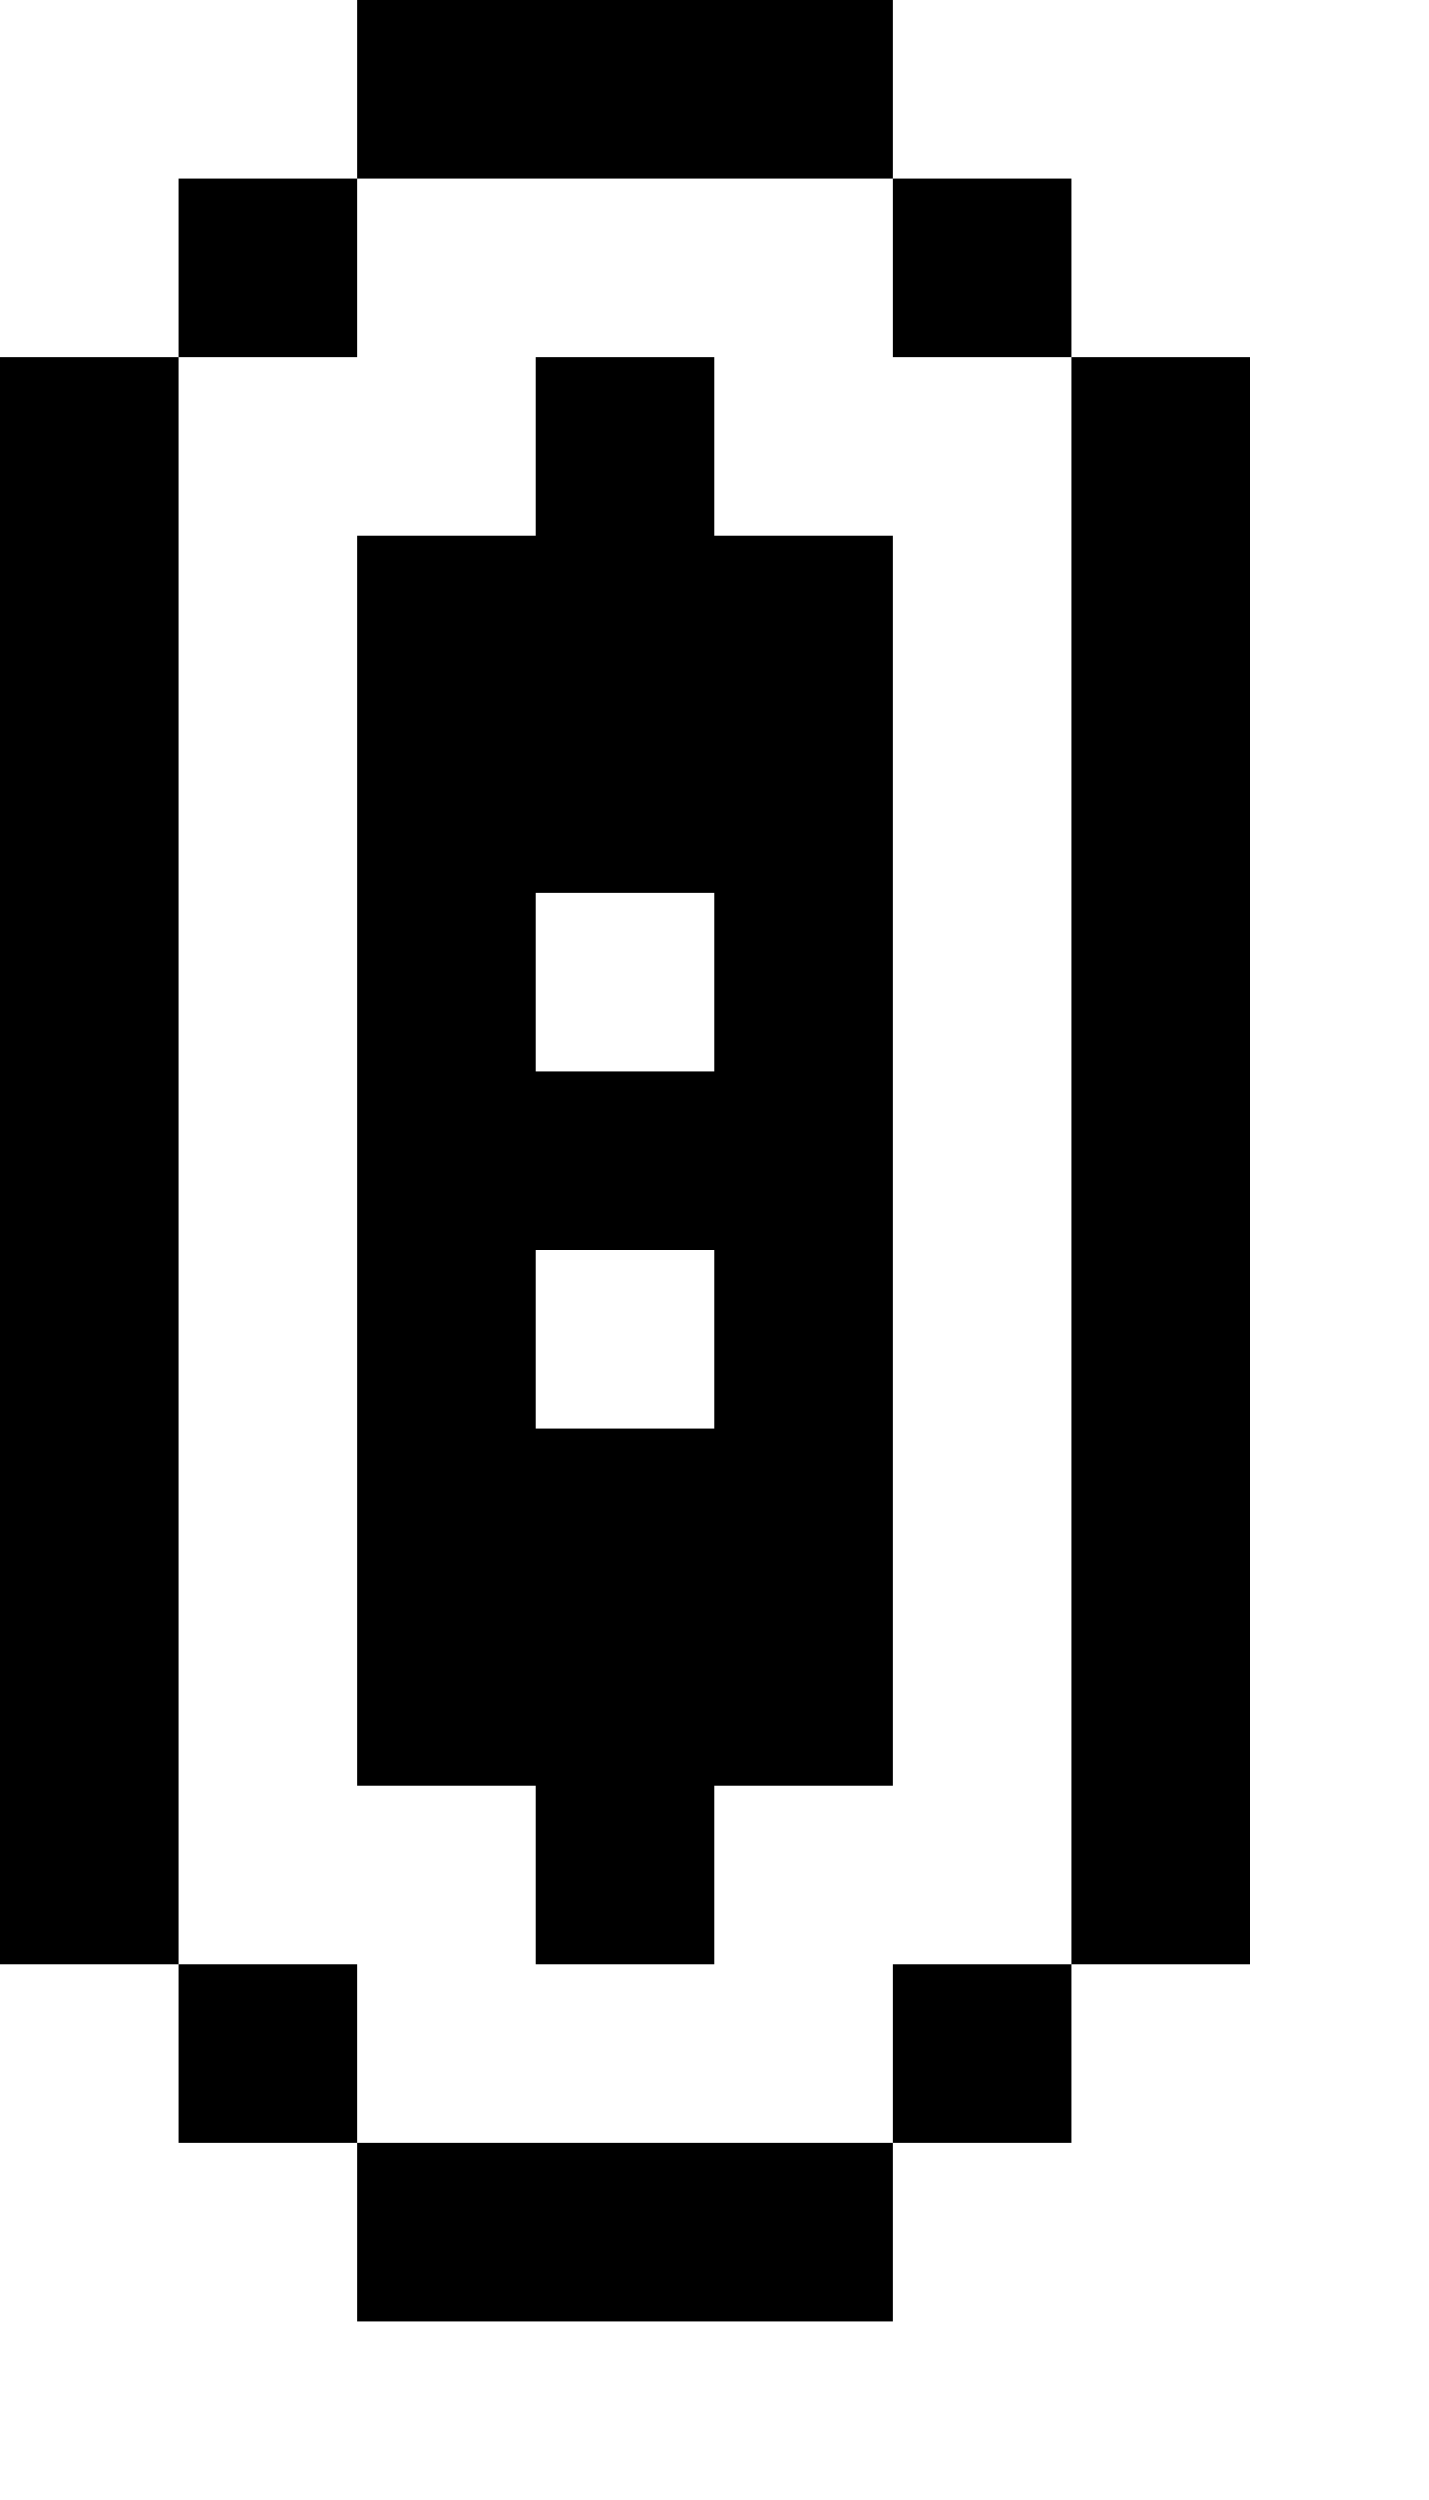
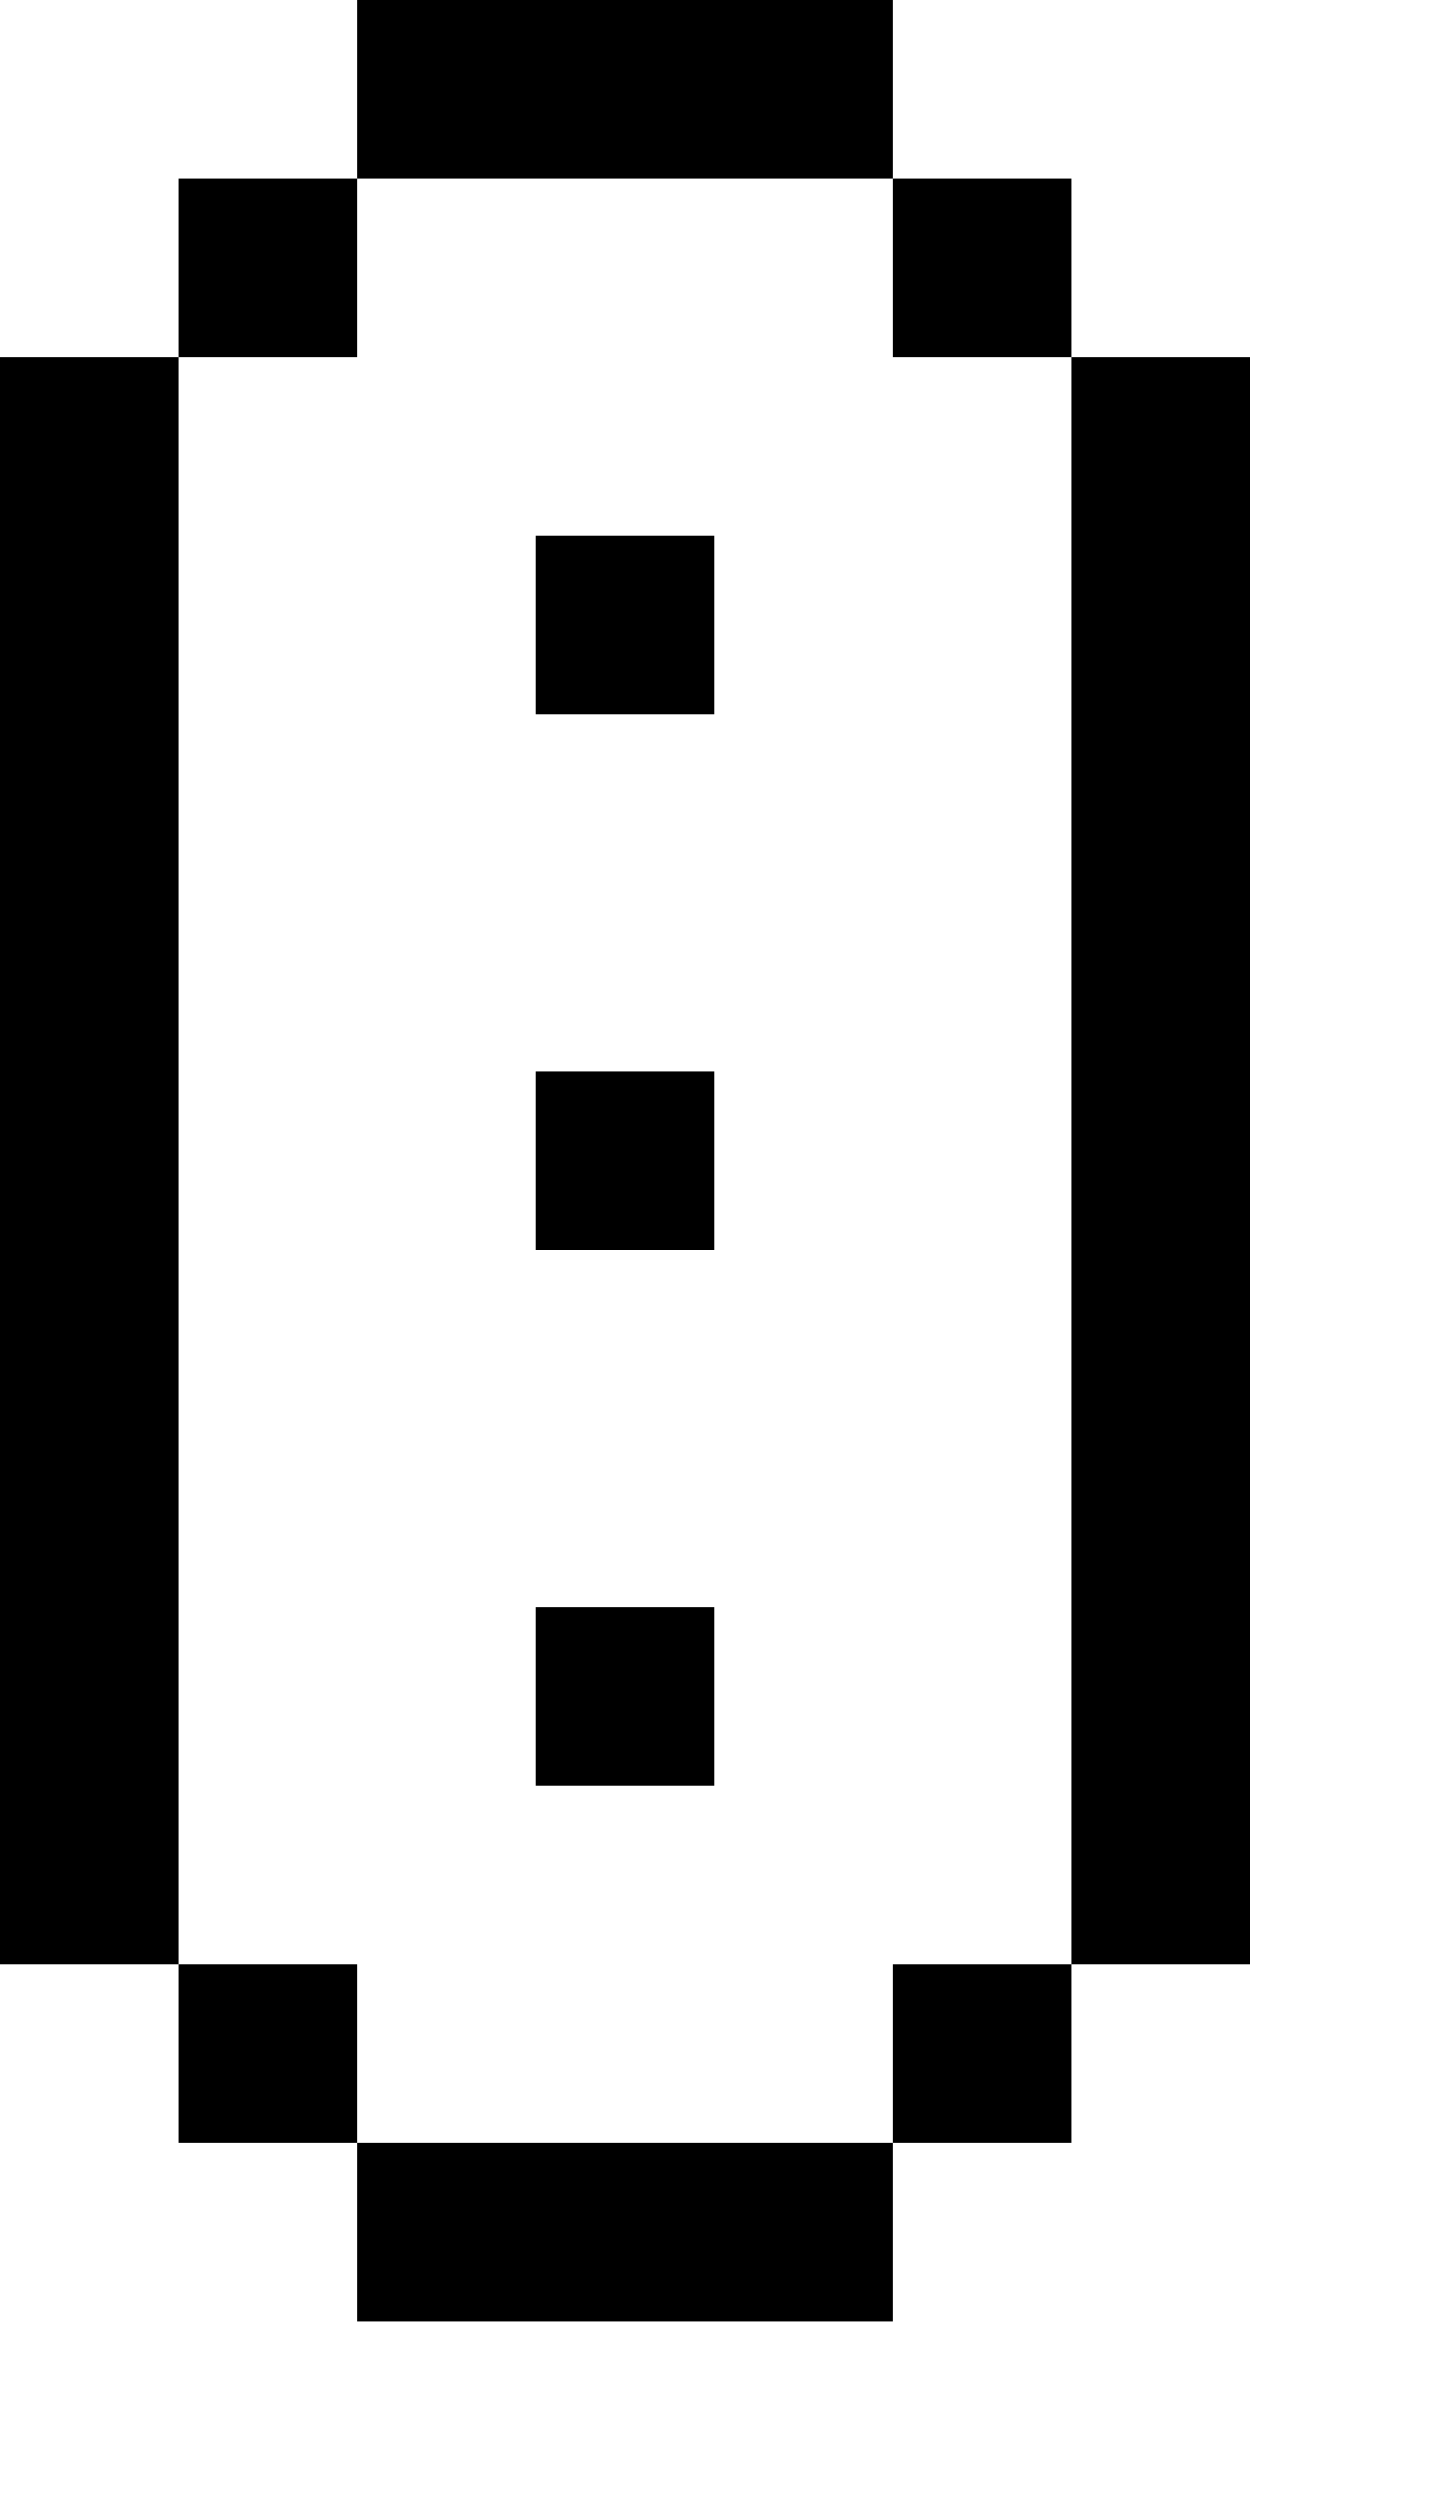
- <svg xmlns="http://www.w3.org/2000/svg" width="400" height="700">
-   <path id="path28" d="M 100,0 V 50 H 250 V 0 Z m 150,50 v 50 h 50 V 50 Z m 50,50 v 450 h 50 V 100 Z m 0,450 h -50 v 50 h 50 z m -50,50 H 100 v 50 h 150 z m -150,0 V 550 H 50 v 50 z M 50,550 V 100 H 0 v 450 z m 0,-450 h 50 V 50 H 50 Z m 100,0 v 50 h -50 v 350 h 50 v 50 h 50 v -50 h 50 V 150 h -50 v -50 z m 0,150 h 50 v 50 h -50 z m 0,100 h 50 v 50 h -50 z" />
+ <svg xmlns="http://www.w3.org/2000/svg" width="400" height="700" version="1.1" id="svg3">
+   <defs id="defs3" />
+   <path id="path16" d="M 100,0 V 50 H 250 V 0 Z m 150,50 v 50 h 50 V 50 Z m 50,50 v 450 h 50 V 100 Z m 0,450 h -50 v 50 h 50 z m -50,50 H 100 v 50 h 150 z m -150,0 V 550 H 50 v 50 z M 50,550 V 100 H 0 v 450 z m 0,-450 h 50 V 50 H 50 Z m 100,50 v 50 h 50 v -50 z m 0,150 v 50 h 50 v -50 z m 0,150 v 50 h 50 v -50 z" />
</svg>
